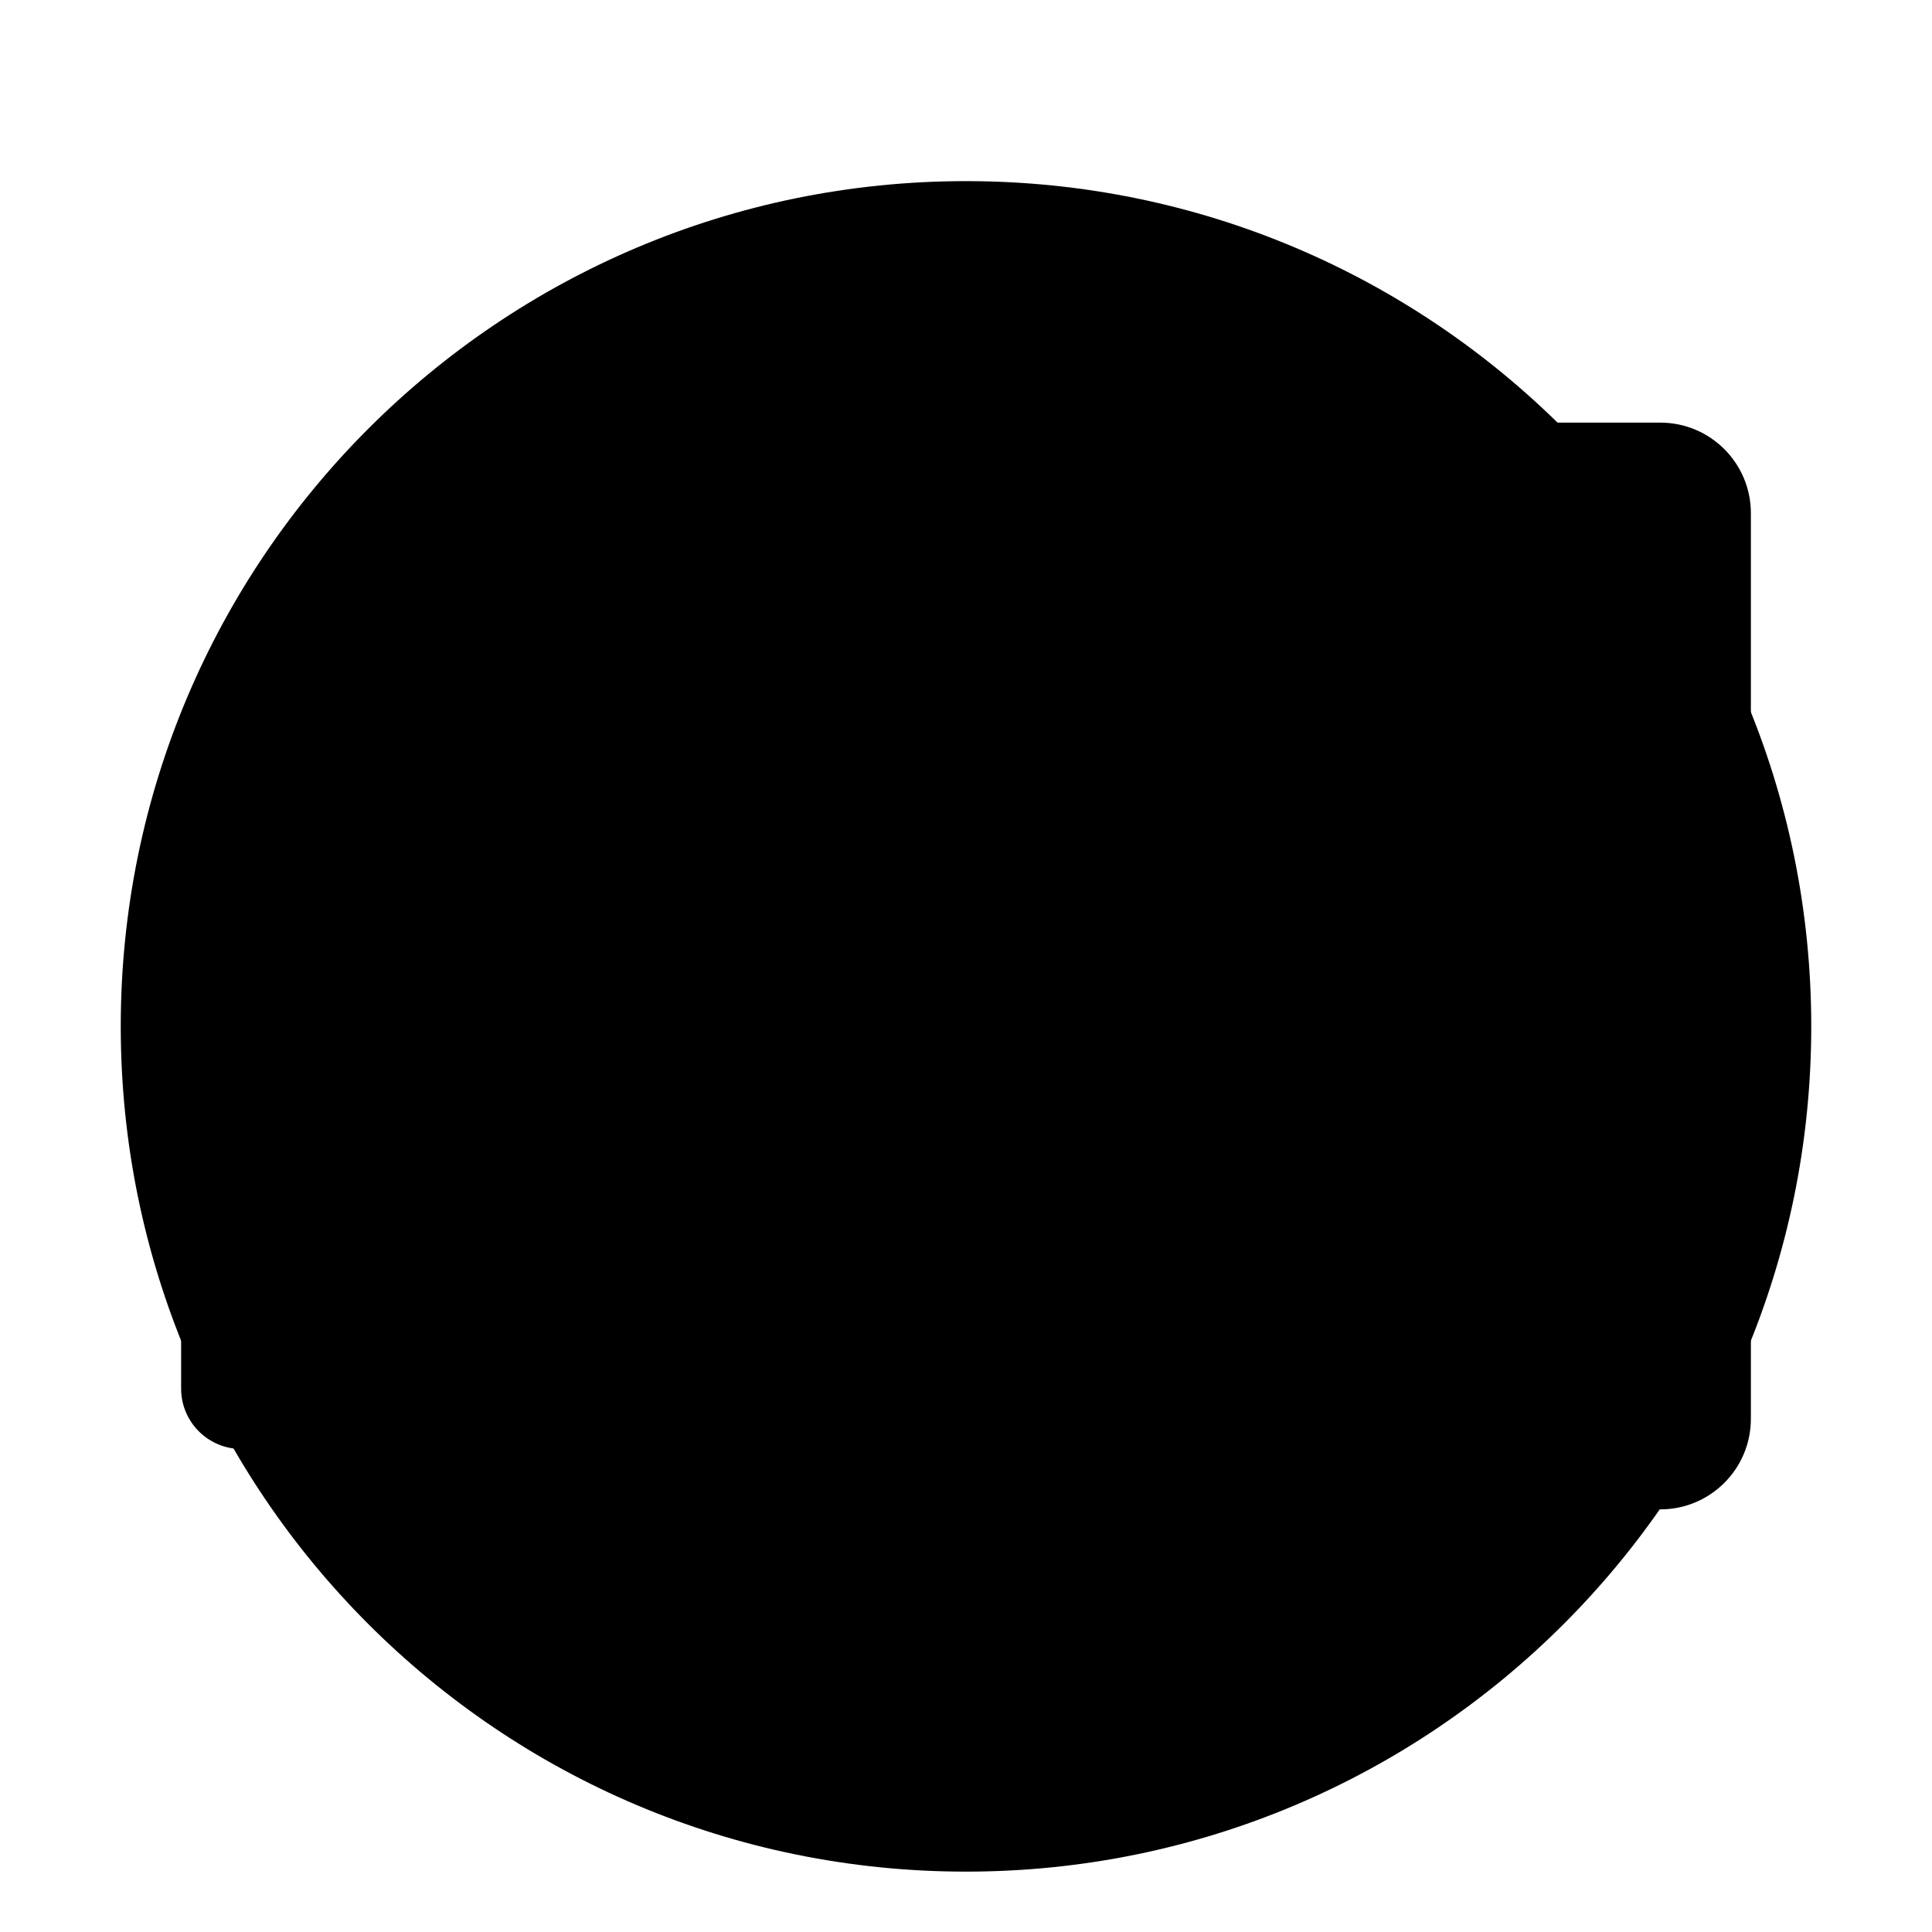
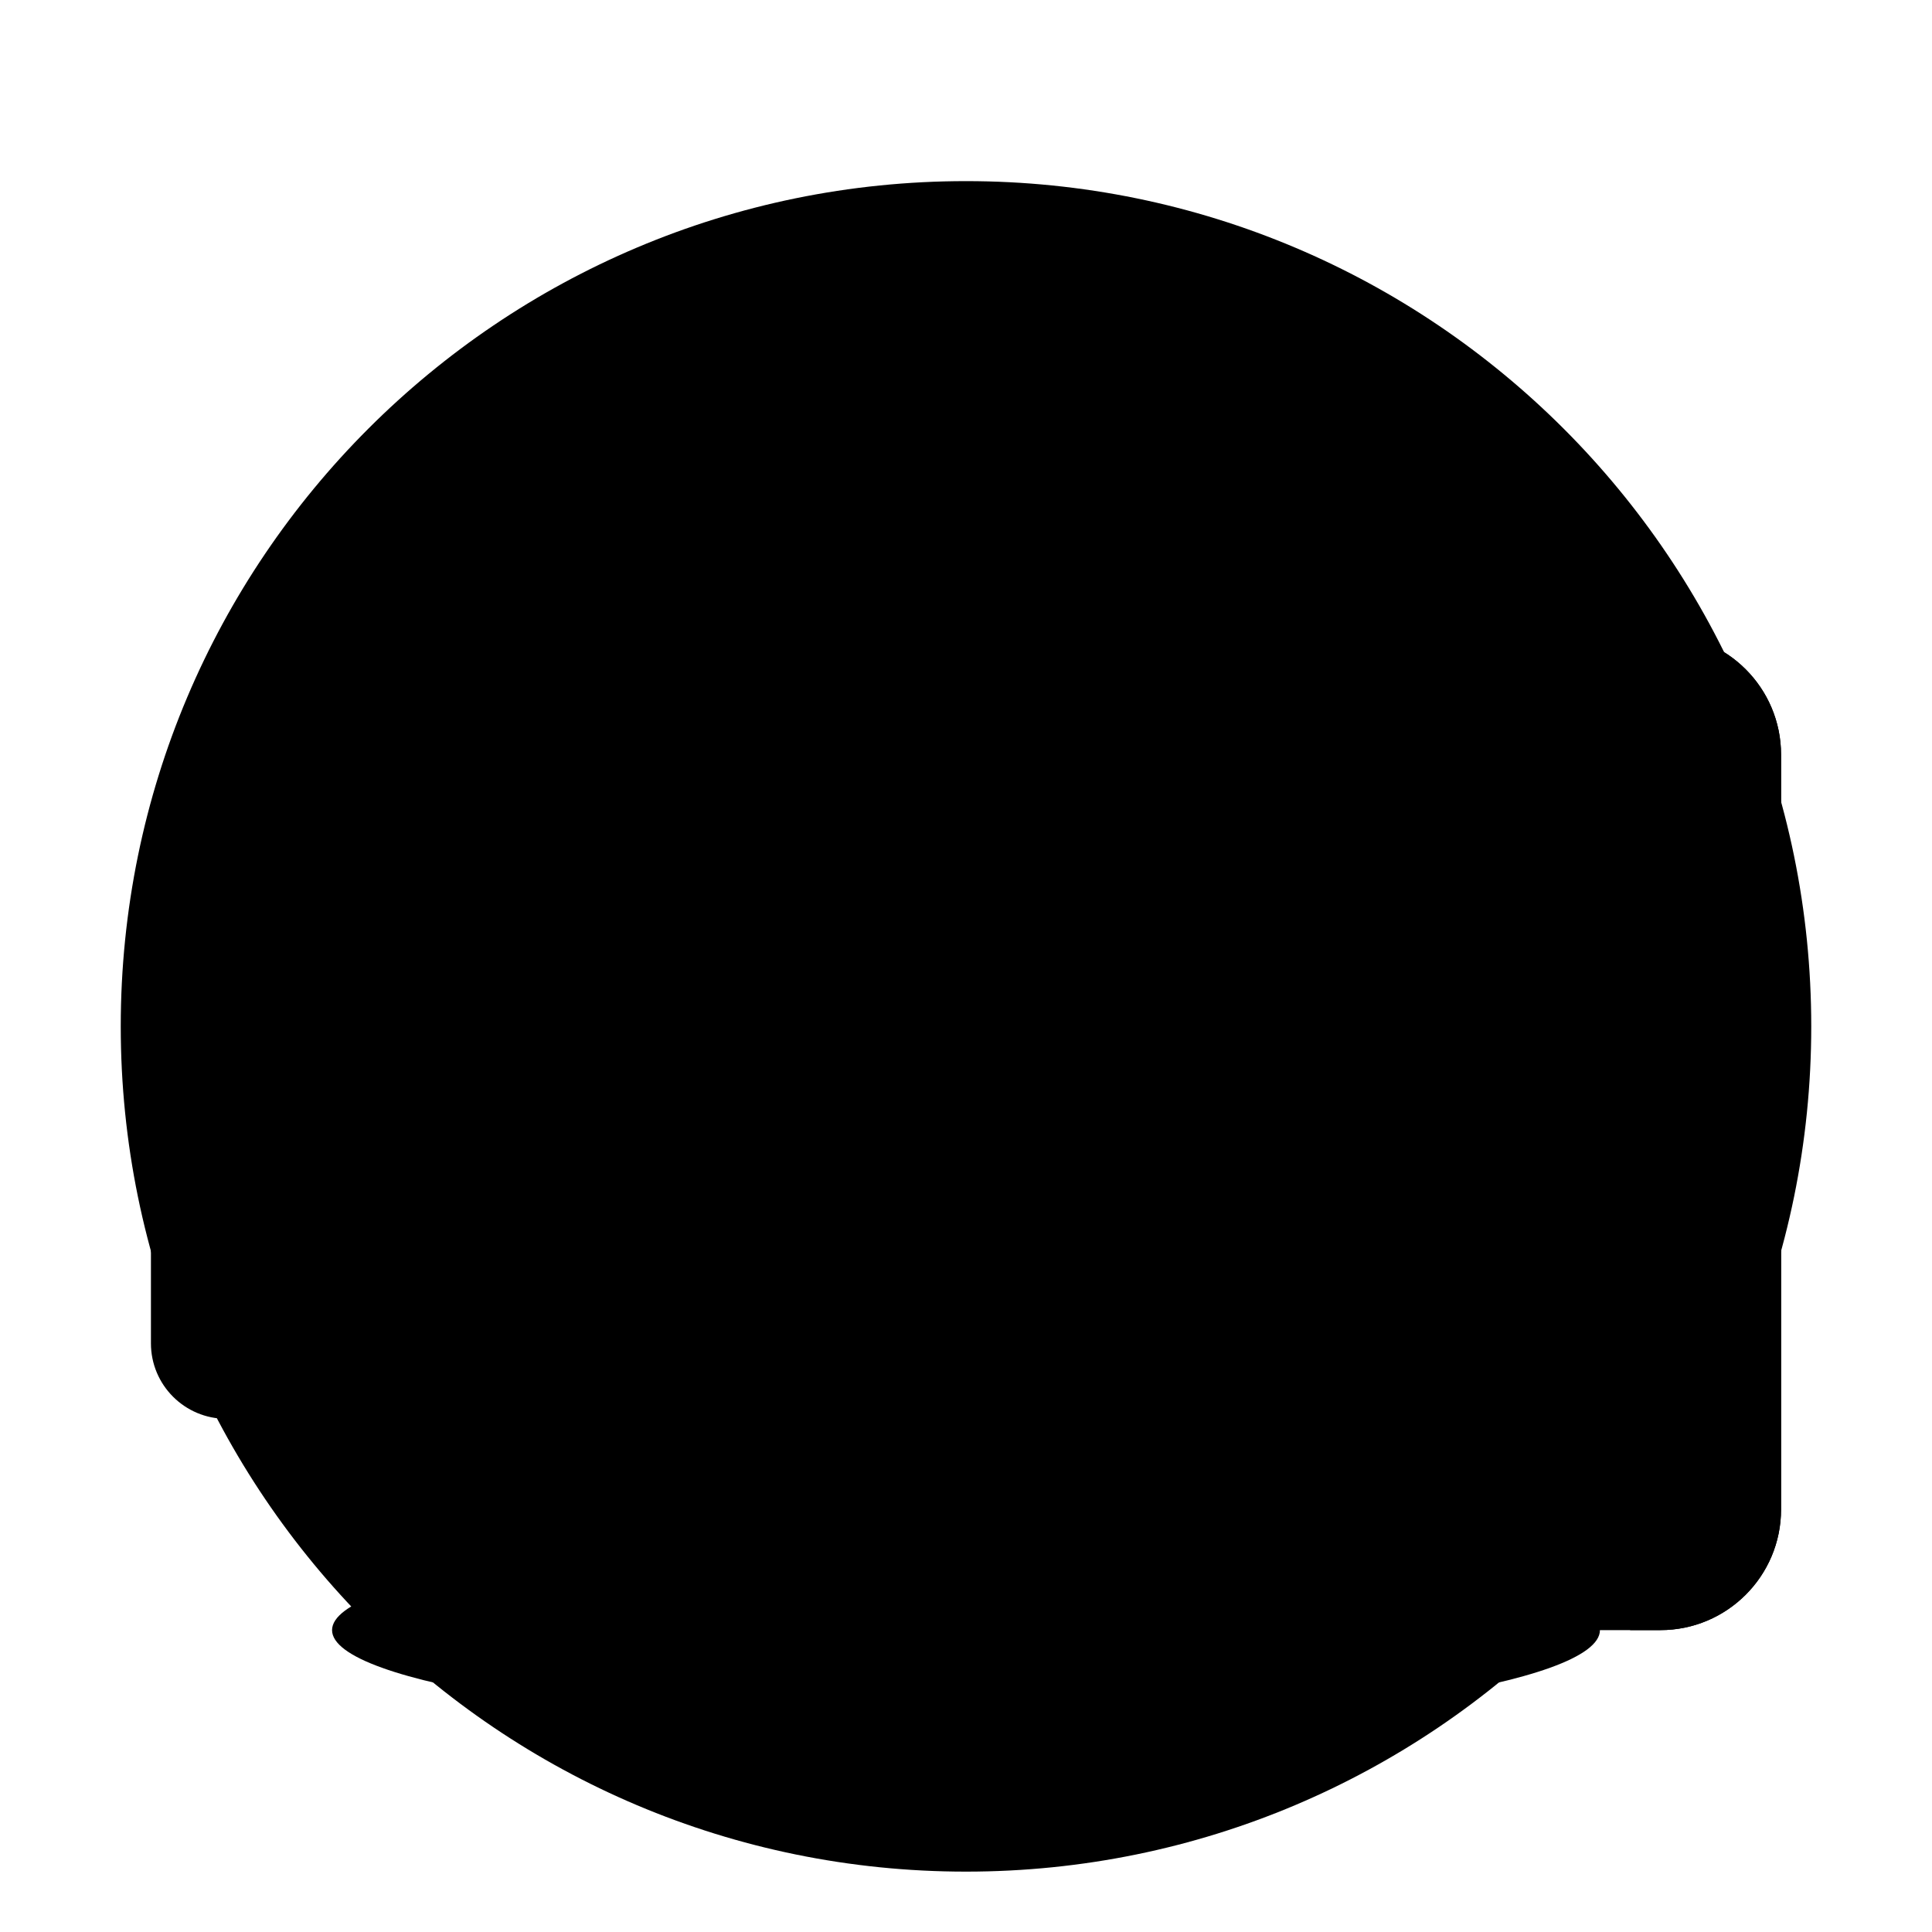
<svg xmlns="http://www.w3.org/2000/svg" viewBox="0 0 64 64" aria-hidden="true" focusable="false">
  <circle class="il-bg" cx="32" cy="34" r="28" />
-   <rect class="il-cash il-stroke" x="6" y="30" width="30" height="18" rx="2" />
-   <circle class="il-cash-dark il-stroke" cx="21" cy="39" r="4" />
-   <rect class="il-phone il-stroke" x="38" y="14" width="20" height="36" rx="3" />
-   <rect class="il-momo" x="41" y="19" width="14" height="24" />
-   <path class="il-line" d="M30 20h6M33 17v6" />
+   <ellipse class="il-ground" cx="32" cy="54" rx="21" ry="3.2" />
+   <path class="il-line-accent" d="M32 7v6.5M32 13.5l-8 7M32 13.5l8 7" />
+   <rect class="il-cash il-stroke" x="5" y="28" width="27" height="19" rx="2.5" />
+   <path class="il-shade" d="M26 28h3.5a2.5 2.5 0 0 1 2.5 2.5v14a2.5 2.5 0 0 1-2.5 2.5H26z" />
+   <circle class="il-cash-dark il-stroke" cx="17" cy="37.5" r="5.4" />
+   <path class="il-glyph-thin" d="M19.1 34.7a3.4 3.4 0 1 0 0 5.5" />
+   <path class="il-glyph-thin" d="M16.0 33.8v7.5" />
+   <rect class="il-phone il-stroke" x="38" y="21" width="21" height="33" rx="4" />
+   <rect class="il-momo" x="41" y="26" width="15" height="21" rx="1.5" />
+   <path class="il-shade" d="M54 21h1a4 4 0 0 1 4 4v25a4 4 0 0 1-4 4h-1z" />
+   <path class="il-detail" d="M45.5 50.5h6" />
</svg>
